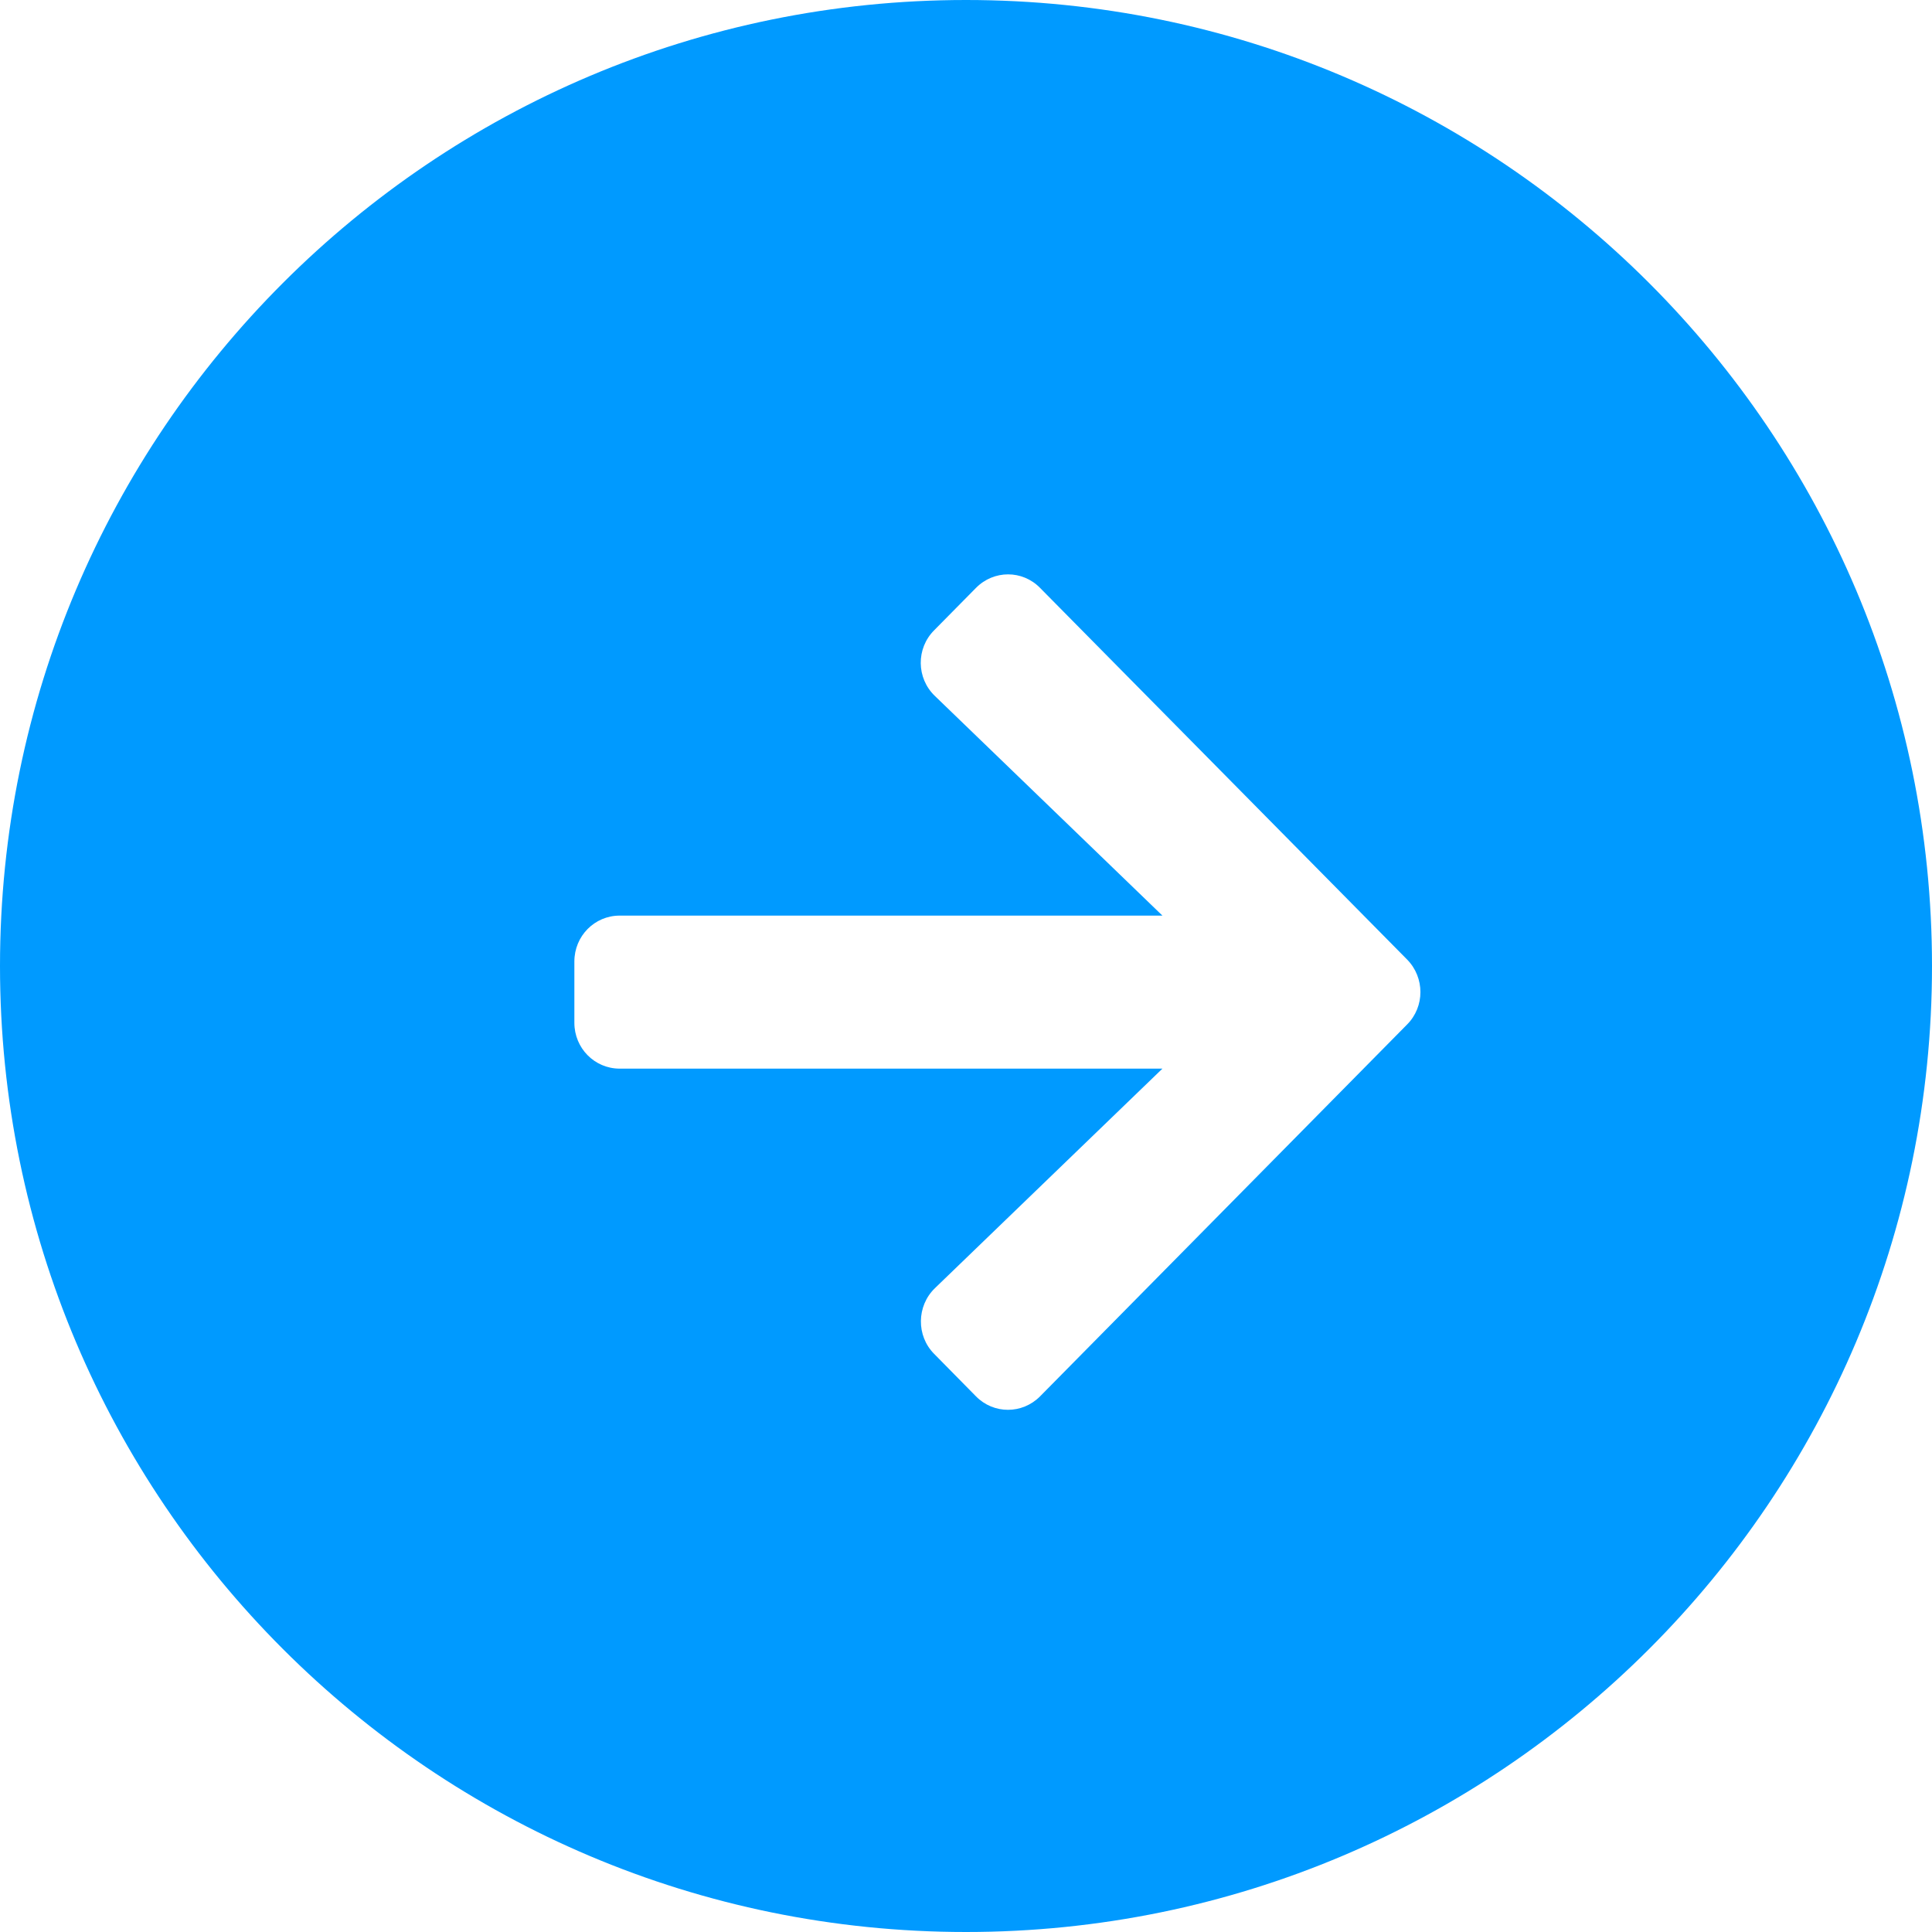
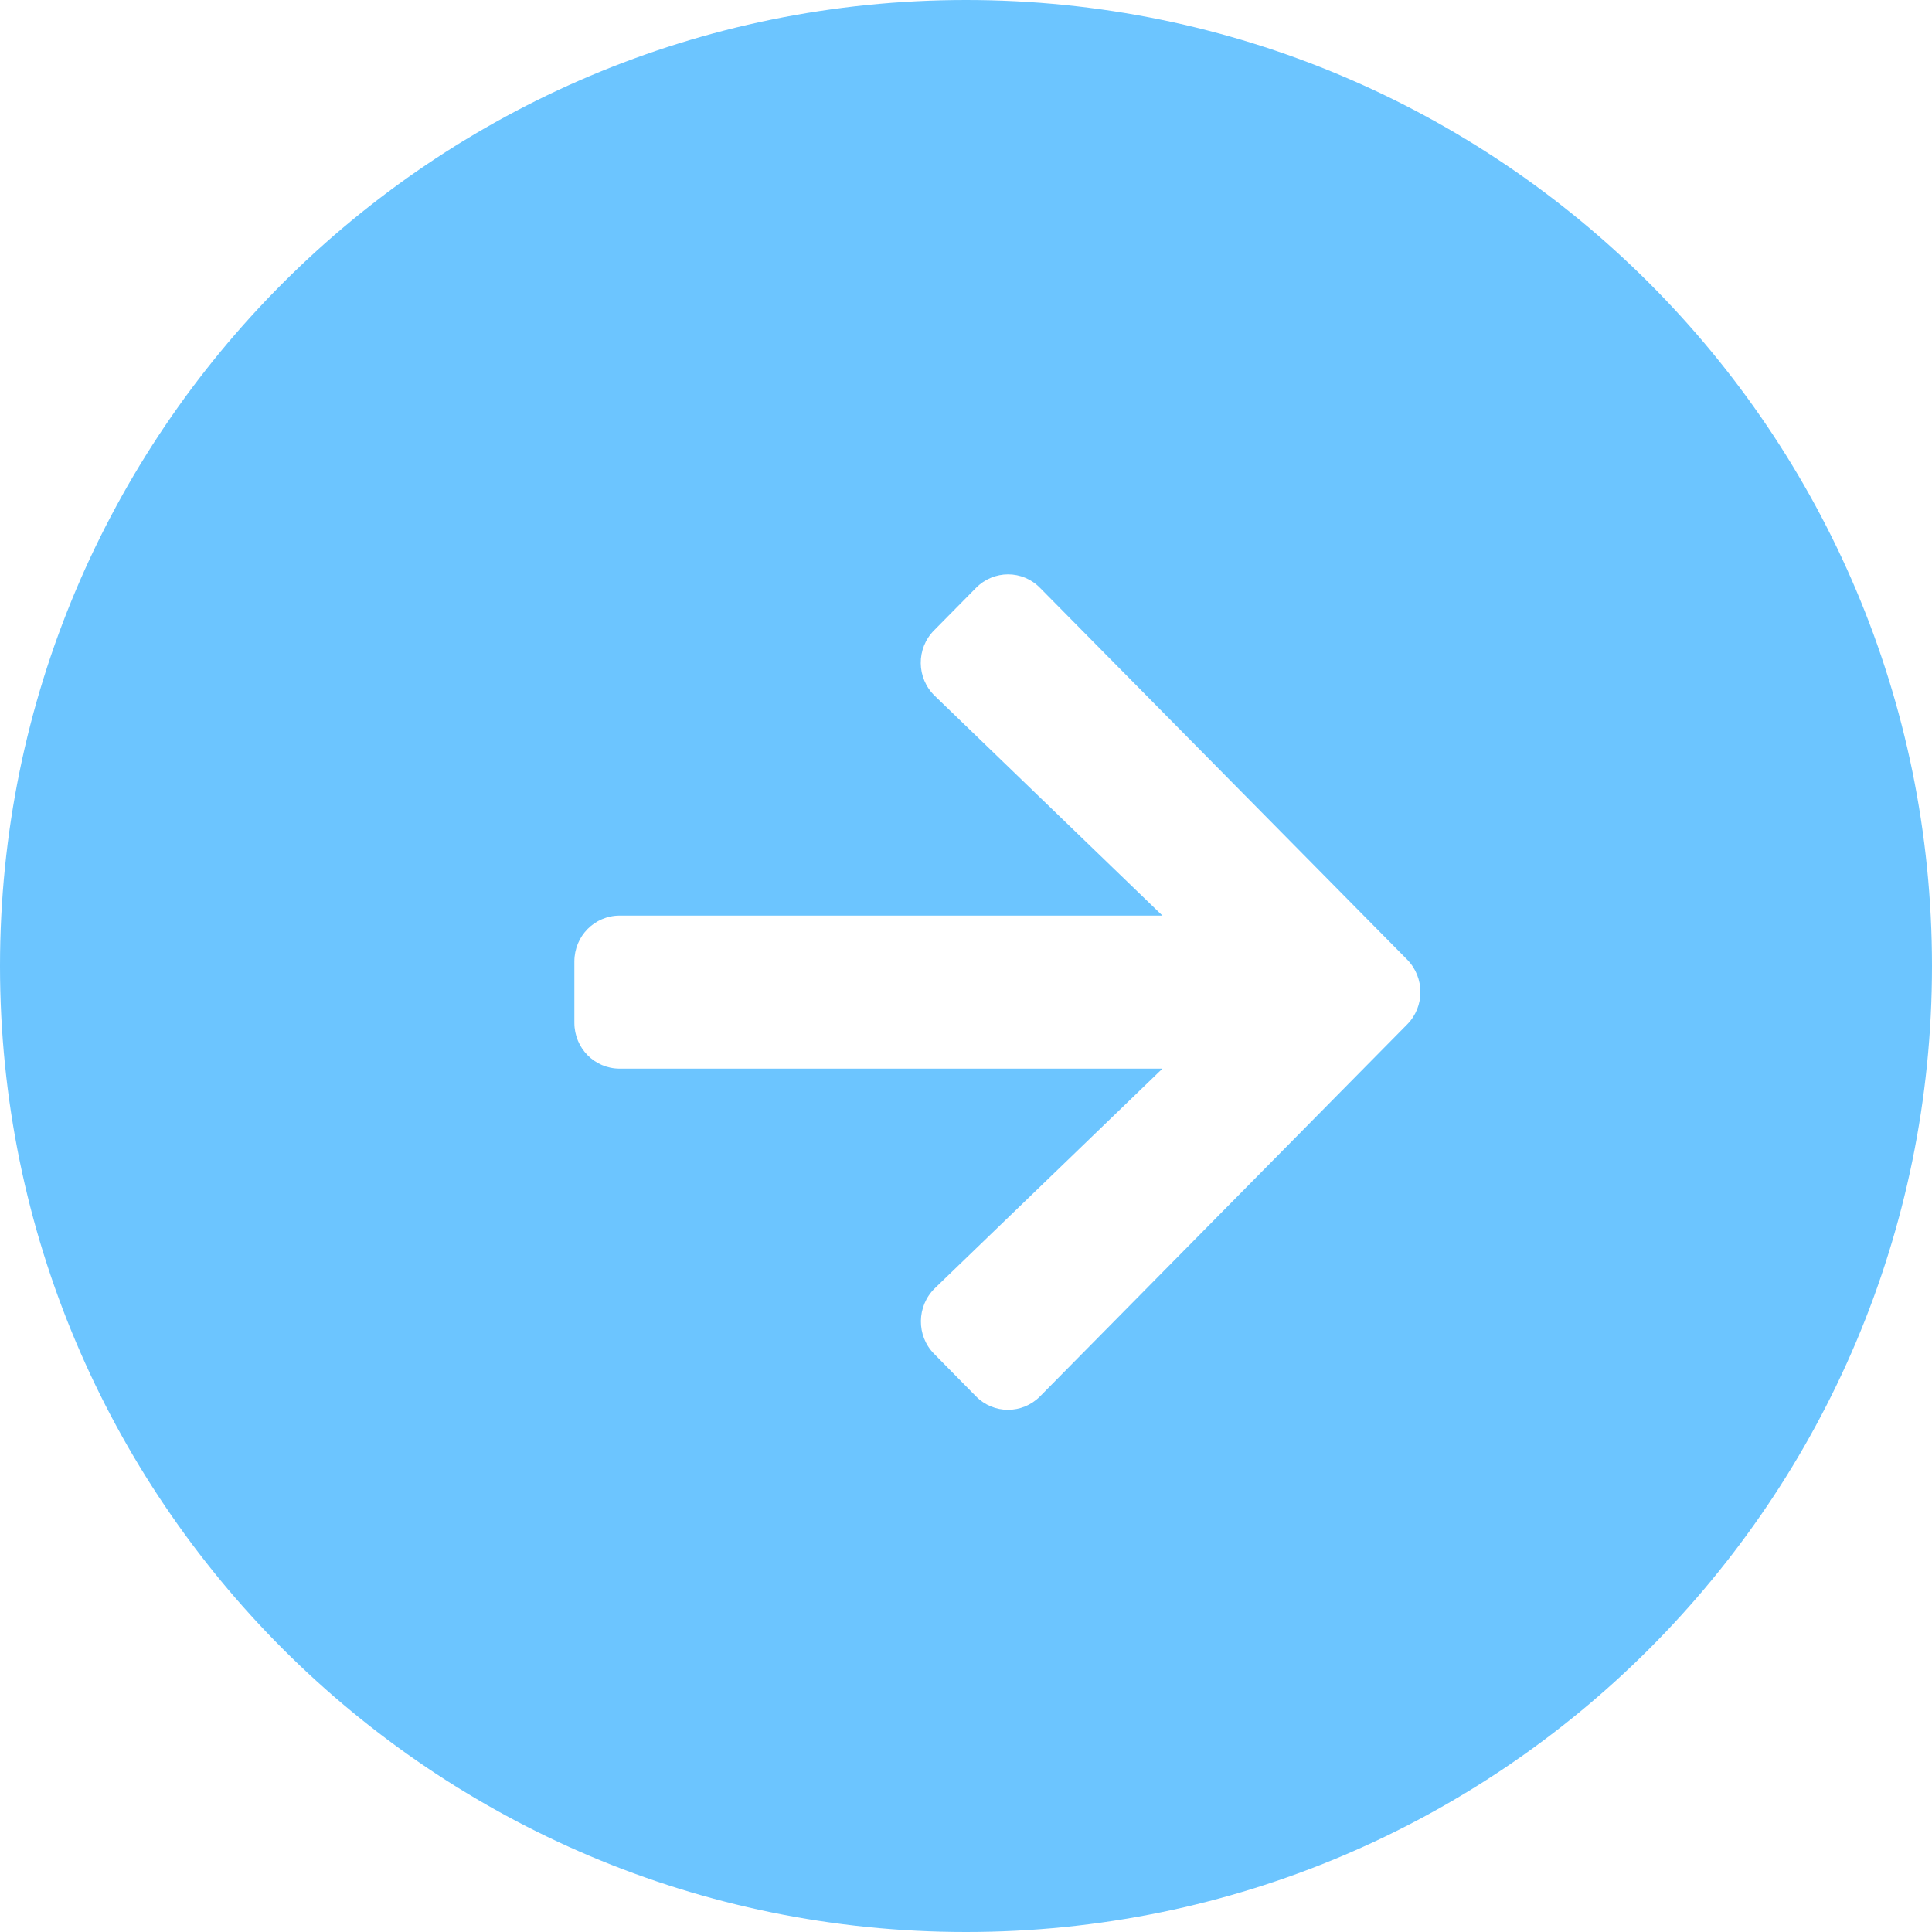
- <svg xmlns="http://www.w3.org/2000/svg" width="24" height="24" viewBox="0 0 24 24" fill="none">
-   <path fill-rule="evenodd" clip-rule="evenodd" d="M12 24C18.627 24 24 18.627 24 12C24 5.373 18.627 0 12 0C5.373 0 0 5.373 0 12C0 18.627 5.373 24 12 24ZM12.124 7.303L11.604 7.83C11.379 8.056 11.383 8.424 11.613 8.645L14.44 11.374H7.698C7.386 11.374 7.135 11.628 7.135 11.944V12.705C7.135 13.021 7.386 13.275 7.698 13.275H14.44L11.613 16.003C11.386 16.224 11.381 16.593 11.604 16.818L12.124 17.346C12.343 17.569 12.699 17.569 12.92 17.346L17.48 12.726C17.7 12.505 17.7 12.144 17.48 11.92L12.92 7.303C12.701 7.079 12.345 7.079 12.124 7.303Z" fill="#009AFF" />
+ <svg xmlns="http://www.w3.org/2000/svg" width="24" height="24" viewBox="0 0 24 24" fill="none" version="1.1" id="svg923">
+   <defs id="defs927" />
+   <path fill-rule="evenodd" clip-rule="evenodd" d="M12 24C18.627 24 24 18.627 24 12C24 5.373 18.627 0 12 0C5.373 0 0 5.373 0 12C0 18.627 5.373 24 12 24ZM12.124 7.303L11.604 7.83C11.379 8.056 11.383 8.424 11.613 8.645L14.44 11.374H7.698C7.386 11.374 7.135 11.628 7.135 11.944V12.705C7.135 13.021 7.386 13.275 7.698 13.275H14.44L11.613 16.003C11.386 16.224 11.381 16.593 11.604 16.818L12.124 17.346C12.343 17.569 12.699 17.569 12.92 17.346L17.48 12.726C17.7 12.505 17.7 12.144 17.48 11.92L12.92 7.303C12.701 7.079 12.345 7.079 12.124 7.303Z" fill="#009AFF" id="path921" style="fill:#6cc5ff;fill-opacity:1" />
</svg>
